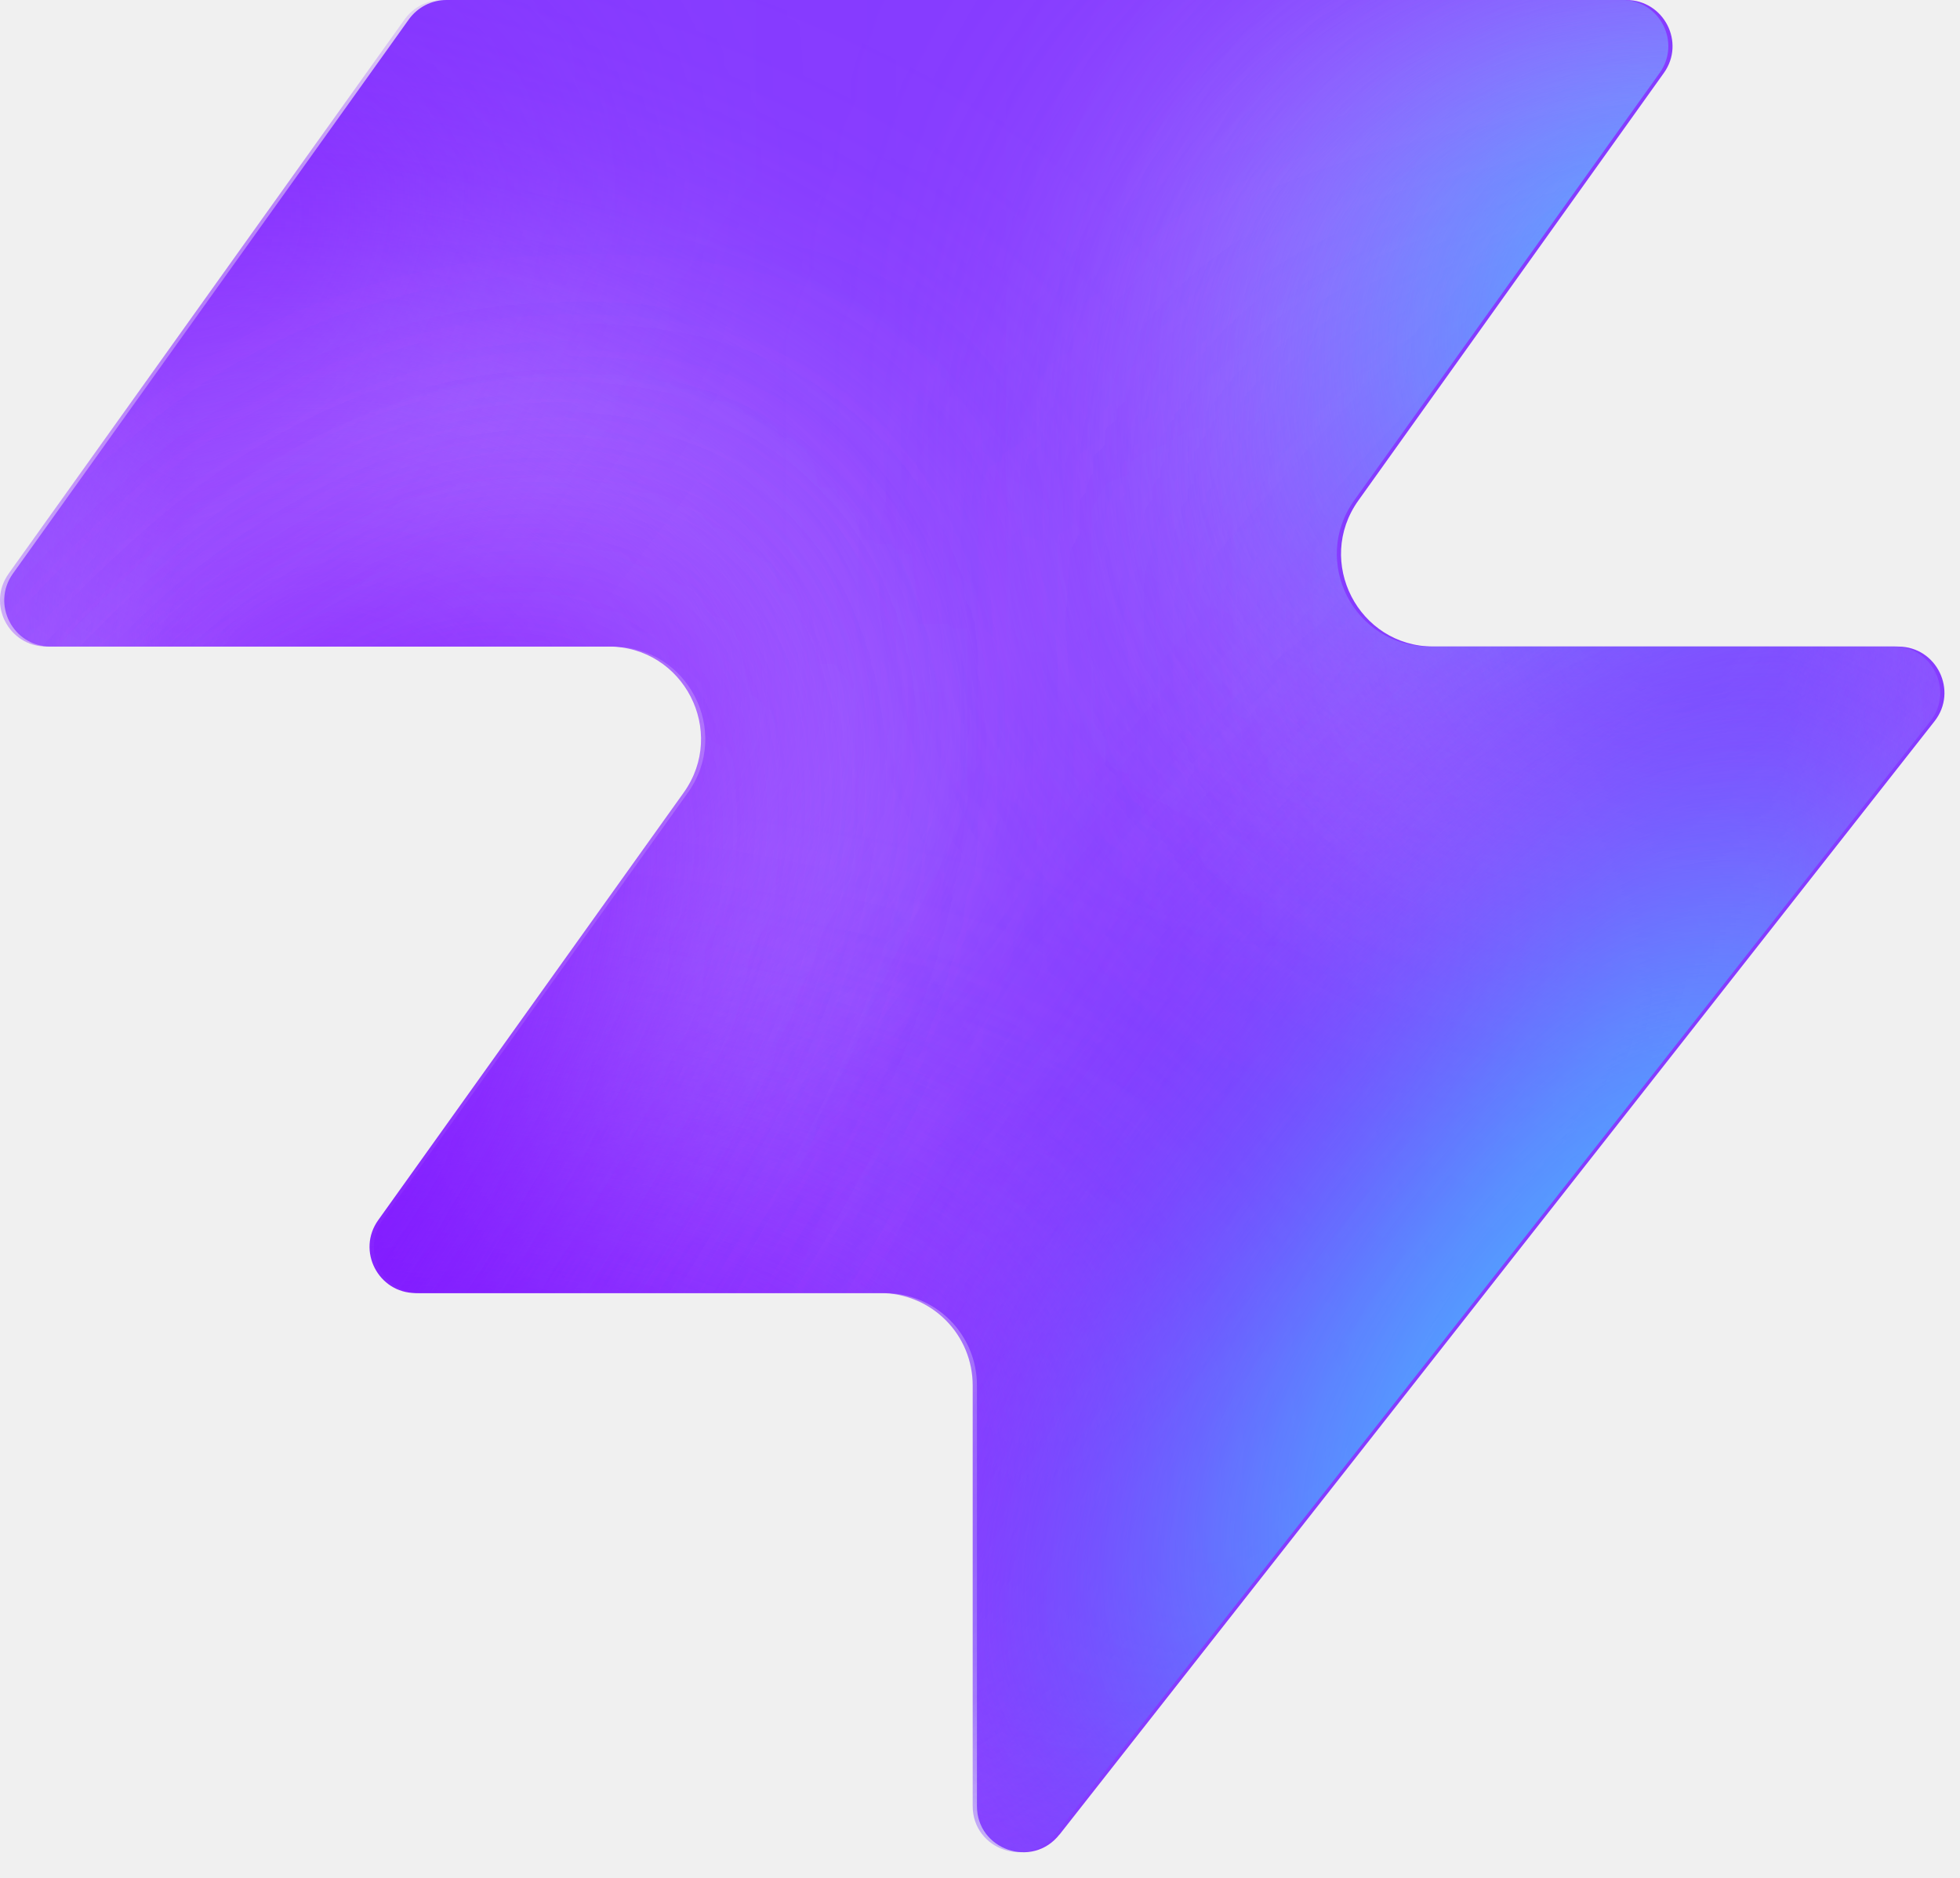
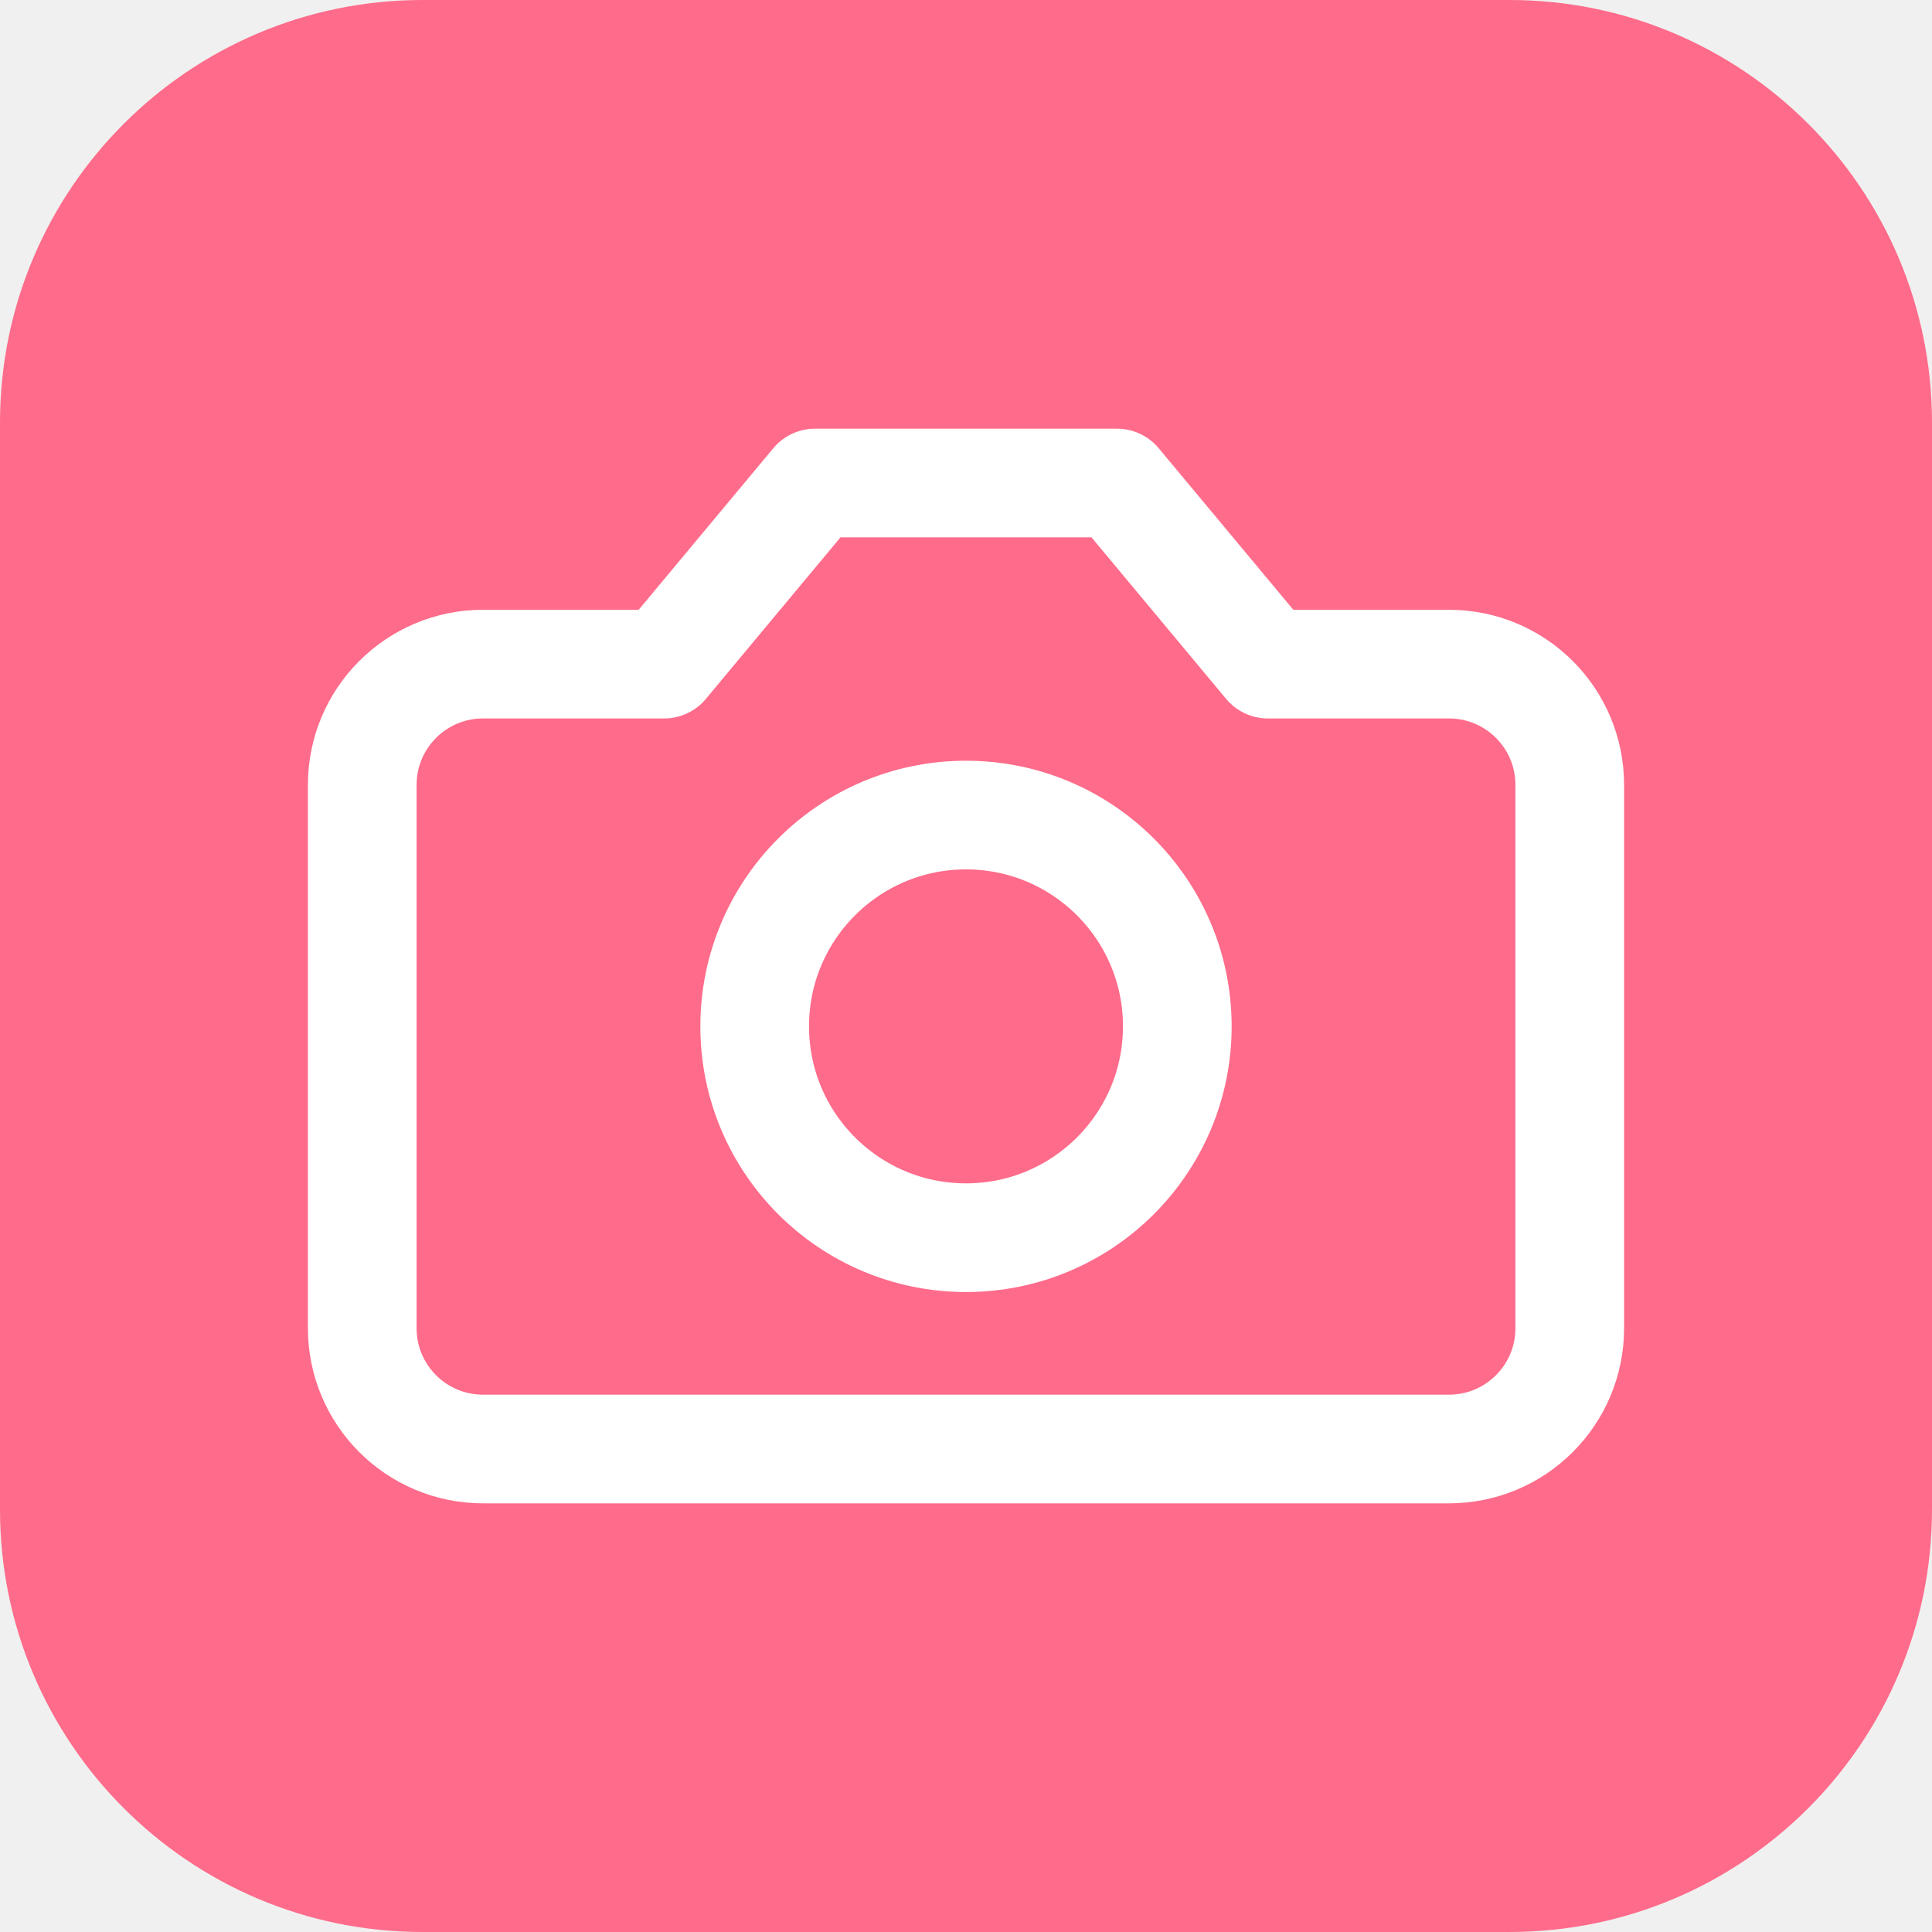
- <svg xmlns="http://www.w3.org/2000/svg" width="48" height="46" fill="none" viewBox="0 0 48 46">
-   <path fill="#863bff" d="M25.946 44.938c-.664.845-2.021.375-2.021-.698V33.937a2.26 2.26 0 0 0-2.262-2.262H10.287c-.92 0-1.456-1.04-.92-1.788l7.48-10.471c1.07-1.497 0-3.578-1.842-3.578H1.237c-.92 0-1.456-1.04-.92-1.788L10.013.474c.214-.297.556-.474.92-.474h28.894c.92 0 1.456 1.04.92 1.788l-7.48 10.471c-1.07 1.498 0 3.579 1.842 3.579h11.377c.943 0 1.473 1.088.89 1.83L25.947 44.94z" style="fill:#863bff;fill:color(display-p3 .525 .23 1);fill-opacity:1" />
-   <mask id="a" width="48" height="46" x="0" y="0" maskUnits="userSpaceOnUse" style="mask-type:alpha">
-     <path fill="#000" d="M25.842 44.938c-.664.844-2.021.375-2.021-.698V33.937a2.26 2.26 0 0 0-2.262-2.262H10.183c-.92 0-1.456-1.04-.92-1.788l7.48-10.471c1.07-1.498 0-3.579-1.842-3.579H1.133c-.92 0-1.456-1.04-.92-1.787L9.91.473c.214-.297.556-.474.92-.474h28.894c.92 0 1.456 1.04.92 1.788l-7.48 10.471c-1.07 1.498 0 3.578 1.842 3.578h11.377c.943 0 1.473 1.088.89 1.832L25.843 44.94z" style="fill:#000;fill-opacity:1" />
-   </mask>
-   <g mask="url(#a)">
-     <g filter="url(#b)">
-       <ellipse cx="5.508" cy="14.704" fill="#ede6ff" rx="5.508" ry="14.704" style="fill:#ede6ff;fill:color(display-p3 .927 .903 1);fill-opacity:1" transform="matrix(.00324 1 1 -.00324 -4.47 31.516)" />
-     </g>
-     <g filter="url(#c)">
-       <ellipse cx="10.399" cy="29.851" fill="#ede6ff" rx="10.399" ry="29.851" style="fill:#ede6ff;fill:color(display-p3 .927 .903 1);fill-opacity:1" transform="matrix(.00324 1 1 -.00324 -39.328 7.883)" />
-     </g>
-     <g filter="url(#d)">
-       <ellipse cx="5.508" cy="30.487" fill="#7e14ff" rx="5.508" ry="30.487" style="fill:#7e14ff;fill:color(display-p3 .492 .077 1);fill-opacity:1" transform="rotate(89.814 -25.913 -14.639)scale(1 -1)" />
-     </g>
-     <g filter="url(#e)">
-       <ellipse cx="5.508" cy="30.599" fill="#7e14ff" rx="5.508" ry="30.599" style="fill:#7e14ff;fill:color(display-p3 .492 .077 1);fill-opacity:1" transform="rotate(89.814 -32.644 -3.334)scale(1 -1)" />
-     </g>
-     <g filter="url(#f)">
-       <ellipse cx="5.508" cy="30.599" fill="#7e14ff" rx="5.508" ry="30.599" style="fill:#7e14ff;fill:color(display-p3 .492 .077 1);fill-opacity:1" transform="matrix(.00324 1 1 -.00324 -34.34 30.47)" />
-     </g>
-     <g filter="url(#g)">
-       <ellipse cx="14.072" cy="22.078" fill="#ede6ff" rx="14.072" ry="22.078" style="fill:#ede6ff;fill:color(display-p3 .927 .903 1);fill-opacity:1" transform="rotate(93.35 24.506 48.493)scale(-1 1)" />
-     </g>
-     <g filter="url(#h)">
-       <ellipse cx="3.47" cy="21.501" fill="#7e14ff" rx="3.47" ry="21.501" style="fill:#7e14ff;fill:color(display-p3 .492 .077 1);fill-opacity:1" transform="rotate(89.009 28.708 47.59)scale(-1 1)" />
-     </g>
-     <g filter="url(#i)">
-       <ellipse cx="3.47" cy="21.501" fill="#7e14ff" rx="3.47" ry="21.501" style="fill:#7e14ff;fill:color(display-p3 .492 .077 1);fill-opacity:1" transform="rotate(89.009 28.708 47.59)scale(-1 1)" />
-     </g>
-     <g filter="url(#j)">
-       <ellipse cx=".387" cy="8.972" fill="#7e14ff" rx="4.407" ry="29.108" style="fill:#7e14ff;fill:color(display-p3 .492 .077 1);fill-opacity:1" transform="rotate(39.51 .387 8.972)" />
-     </g>
-     <g filter="url(#k)">
-       <ellipse cx="47.523" cy="-6.092" fill="#7e14ff" rx="4.407" ry="29.108" style="fill:#7e14ff;fill:color(display-p3 .492 .077 1);fill-opacity:1" transform="rotate(37.892 47.523 -6.092)" />
-     </g>
-     <g filter="url(#l)">
-       <ellipse cx="41.412" cy="6.333" fill="#47bfff" rx="5.971" ry="9.665" style="fill:#47bfff;fill:color(display-p3 .28 .748 1);fill-opacity:1" transform="rotate(37.892 41.412 6.333)" />
-     </g>
-     <g filter="url(#m)">
-       <ellipse cx="-1.879" cy="38.332" fill="#7e14ff" rx="4.407" ry="29.108" style="fill:#7e14ff;fill:color(display-p3 .492 .077 1);fill-opacity:1" transform="rotate(37.892 -1.88 38.332)" />
-     </g>
-     <g filter="url(#n)">
-       <ellipse cx="-1.879" cy="38.332" fill="#7e14ff" rx="4.407" ry="29.108" style="fill:#7e14ff;fill:color(display-p3 .492 .077 1);fill-opacity:1" transform="rotate(37.892 -1.88 38.332)" />
-     </g>
-     <g filter="url(#o)">
-       <ellipse cx="35.651" cy="29.907" fill="#7e14ff" rx="4.407" ry="29.108" style="fill:#7e14ff;fill:color(display-p3 .492 .077 1);fill-opacity:1" transform="rotate(37.892 35.651 29.907)" />
-     </g>
-     <g filter="url(#p)">
-       <ellipse cx="38.418" cy="32.4" fill="#47bfff" rx="5.971" ry="15.297" style="fill:#47bfff;fill:color(display-p3 .28 .748 1);fill-opacity:1" transform="rotate(37.892 38.418 32.4)" />
-     </g>
+ <svg xmlns="http://www.w3.org/2000/svg" viewBox="0 0 256 256">
+   <rect width="256" height="256" rx="56" fill="#FF6B8A" />
+   <g transform="translate(32, 32) scale(8)">
+     <path d="M14.5 4h-5L7 7H4a2 2 0 0 0-2 2v9a2 2 0 0 0 2 2h16a2 2 0 0 0 2-2V9a2 2 0 0 0-2-2h-3l-2.5-3z" fill="none" stroke="#ffffff" stroke-width="1.8" stroke-linecap="round" stroke-linejoin="round" />
+     <circle cx="12" cy="13" r="3.5" fill="none" stroke="#ffffff" stroke-width="1.8" />
  </g>
-   <defs>
-     <filter id="b" width="60.045" height="41.654" x="-19.77" y="16.149" color-interpolation-filters="sRGB" filterUnits="userSpaceOnUse">
-       <feFlood flood-opacity="0" result="BackgroundImageFix" />
-       <feBlend in="SourceGraphic" in2="BackgroundImageFix" result="shape" />
-       <feGaussianBlur result="effect1_foregroundBlur_2002_17158" stdDeviation="7.659" />
-     </filter>
-     <filter id="c" width="90.34" height="51.437" x="-54.613" y="-7.533" color-interpolation-filters="sRGB" filterUnits="userSpaceOnUse">
-       <feFlood flood-opacity="0" result="BackgroundImageFix" />
-       <feBlend in="SourceGraphic" in2="BackgroundImageFix" result="shape" />
-       <feGaussianBlur result="effect1_foregroundBlur_2002_17158" stdDeviation="7.659" />
-     </filter>
-     <filter id="d" width="79.355" height="29.4" x="-49.64" y="2.03" color-interpolation-filters="sRGB" filterUnits="userSpaceOnUse">
-       <feFlood flood-opacity="0" result="BackgroundImageFix" />
-       <feBlend in="SourceGraphic" in2="BackgroundImageFix" result="shape" />
-       <feGaussianBlur result="effect1_foregroundBlur_2002_17158" stdDeviation="4.596" />
-     </filter>
-     <filter id="e" width="79.579" height="29.4" x="-45.045" y="20.029" color-interpolation-filters="sRGB" filterUnits="userSpaceOnUse">
-       <feFlood flood-opacity="0" result="BackgroundImageFix" />
-       <feBlend in="SourceGraphic" in2="BackgroundImageFix" result="shape" />
-       <feGaussianBlur result="effect1_foregroundBlur_2002_17158" stdDeviation="4.596" />
-     </filter>
-     <filter id="f" width="79.579" height="29.4" x="-43.513" y="21.178" color-interpolation-filters="sRGB" filterUnits="userSpaceOnUse">
-       <feFlood flood-opacity="0" result="BackgroundImageFix" />
-       <feBlend in="SourceGraphic" in2="BackgroundImageFix" result="shape" />
-       <feGaussianBlur result="effect1_foregroundBlur_2002_17158" stdDeviation="4.596" />
-     </filter>
-     <filter id="g" width="74.749" height="58.852" x="15.756" y="-17.901" color-interpolation-filters="sRGB" filterUnits="userSpaceOnUse">
-       <feFlood flood-opacity="0" result="BackgroundImageFix" />
-       <feBlend in="SourceGraphic" in2="BackgroundImageFix" result="shape" />
-       <feGaussianBlur result="effect1_foregroundBlur_2002_17158" stdDeviation="7.659" />
-     </filter>
-     <filter id="h" width="61.377" height="25.362" x="23.548" y="2.284" color-interpolation-filters="sRGB" filterUnits="userSpaceOnUse">
-       <feFlood flood-opacity="0" result="BackgroundImageFix" />
-       <feBlend in="SourceGraphic" in2="BackgroundImageFix" result="shape" />
-       <feGaussianBlur result="effect1_foregroundBlur_2002_17158" stdDeviation="4.596" />
-     </filter>
-     <filter id="i" width="61.377" height="25.362" x="23.548" y="2.284" color-interpolation-filters="sRGB" filterUnits="userSpaceOnUse">
-       <feFlood flood-opacity="0" result="BackgroundImageFix" />
-       <feBlend in="SourceGraphic" in2="BackgroundImageFix" result="shape" />
-       <feGaussianBlur result="effect1_foregroundBlur_2002_17158" stdDeviation="4.596" />
-     </filter>
-     <filter id="j" width="56.045" height="63.649" x="-27.636" y="-22.853" color-interpolation-filters="sRGB" filterUnits="userSpaceOnUse">
-       <feFlood flood-opacity="0" result="BackgroundImageFix" />
-       <feBlend in="SourceGraphic" in2="BackgroundImageFix" result="shape" />
-       <feGaussianBlur result="effect1_foregroundBlur_2002_17158" stdDeviation="4.596" />
-     </filter>
-     <filter id="k" width="54.814" height="64.646" x="20.116" y="-38.415" color-interpolation-filters="sRGB" filterUnits="userSpaceOnUse">
-       <feFlood flood-opacity="0" result="BackgroundImageFix" />
-       <feBlend in="SourceGraphic" in2="BackgroundImageFix" result="shape" />
-       <feGaussianBlur result="effect1_foregroundBlur_2002_17158" stdDeviation="4.596" />
-     </filter>
-     <filter id="l" width="33.541" height="35.313" x="24.641" y="-11.323" color-interpolation-filters="sRGB" filterUnits="userSpaceOnUse">
-       <feFlood flood-opacity="0" result="BackgroundImageFix" />
-       <feBlend in="SourceGraphic" in2="BackgroundImageFix" result="shape" />
-       <feGaussianBlur result="effect1_foregroundBlur_2002_17158" stdDeviation="4.596" />
-     </filter>
-     <filter id="m" width="54.814" height="64.646" x="-29.286" y="6.009" color-interpolation-filters="sRGB" filterUnits="userSpaceOnUse">
-       <feFlood flood-opacity="0" result="BackgroundImageFix" />
-       <feBlend in="SourceGraphic" in2="BackgroundImageFix" result="shape" />
-       <feGaussianBlur result="effect1_foregroundBlur_2002_17158" stdDeviation="4.596" />
-     </filter>
-     <filter id="n" width="54.814" height="64.646" x="-29.286" y="6.009" color-interpolation-filters="sRGB" filterUnits="userSpaceOnUse">
-       <feFlood flood-opacity="0" result="BackgroundImageFix" />
-       <feBlend in="SourceGraphic" in2="BackgroundImageFix" result="shape" />
-       <feGaussianBlur result="effect1_foregroundBlur_2002_17158" stdDeviation="4.596" />
-     </filter>
-     <filter id="o" width="54.814" height="64.646" x="8.244" y="-2.416" color-interpolation-filters="sRGB" filterUnits="userSpaceOnUse">
-       <feFlood flood-opacity="0" result="BackgroundImageFix" />
-       <feBlend in="SourceGraphic" in2="BackgroundImageFix" result="shape" />
-       <feGaussianBlur result="effect1_foregroundBlur_2002_17158" stdDeviation="4.596" />
-     </filter>
-     <filter id="p" width="39.409" height="43.623" x="18.713" y="10.588" color-interpolation-filters="sRGB" filterUnits="userSpaceOnUse">
-       <feFlood flood-opacity="0" result="BackgroundImageFix" />
-       <feBlend in="SourceGraphic" in2="BackgroundImageFix" result="shape" />
-       <feGaussianBlur result="effect1_foregroundBlur_2002_17158" stdDeviation="4.596" />
-     </filter>
-   </defs>
</svg>
